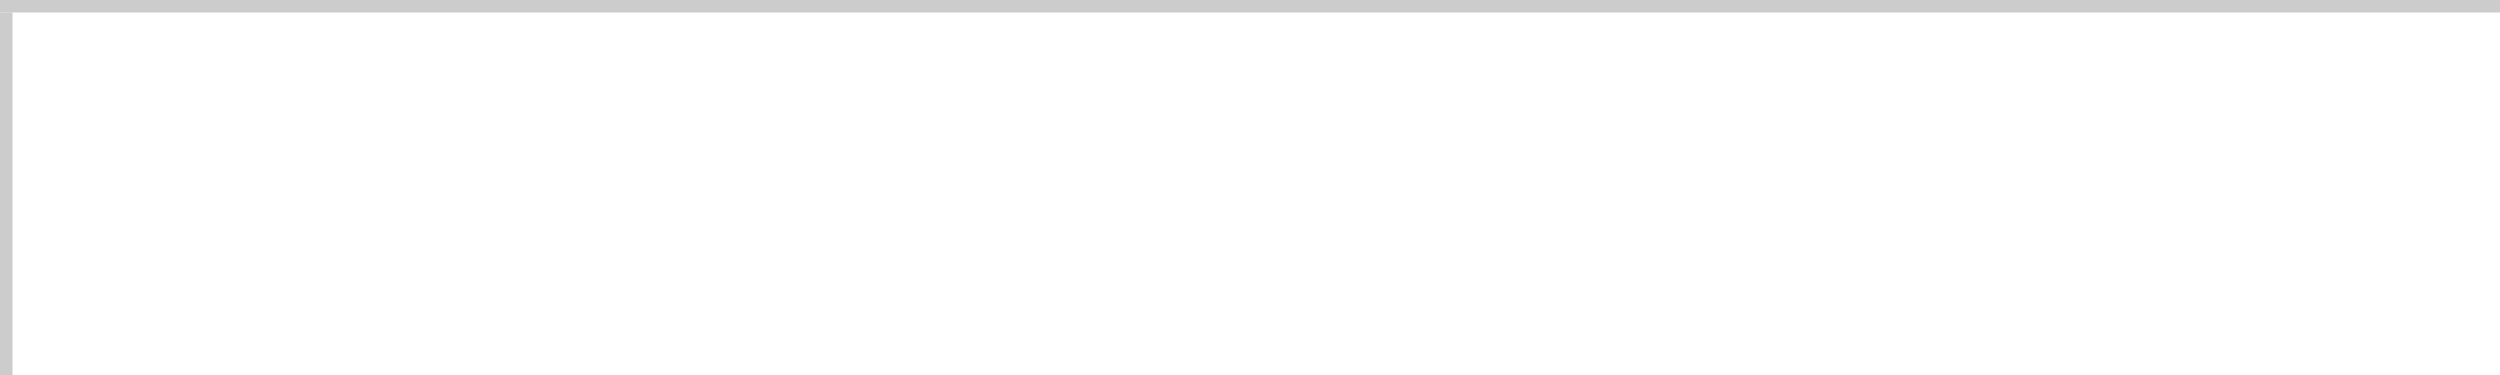
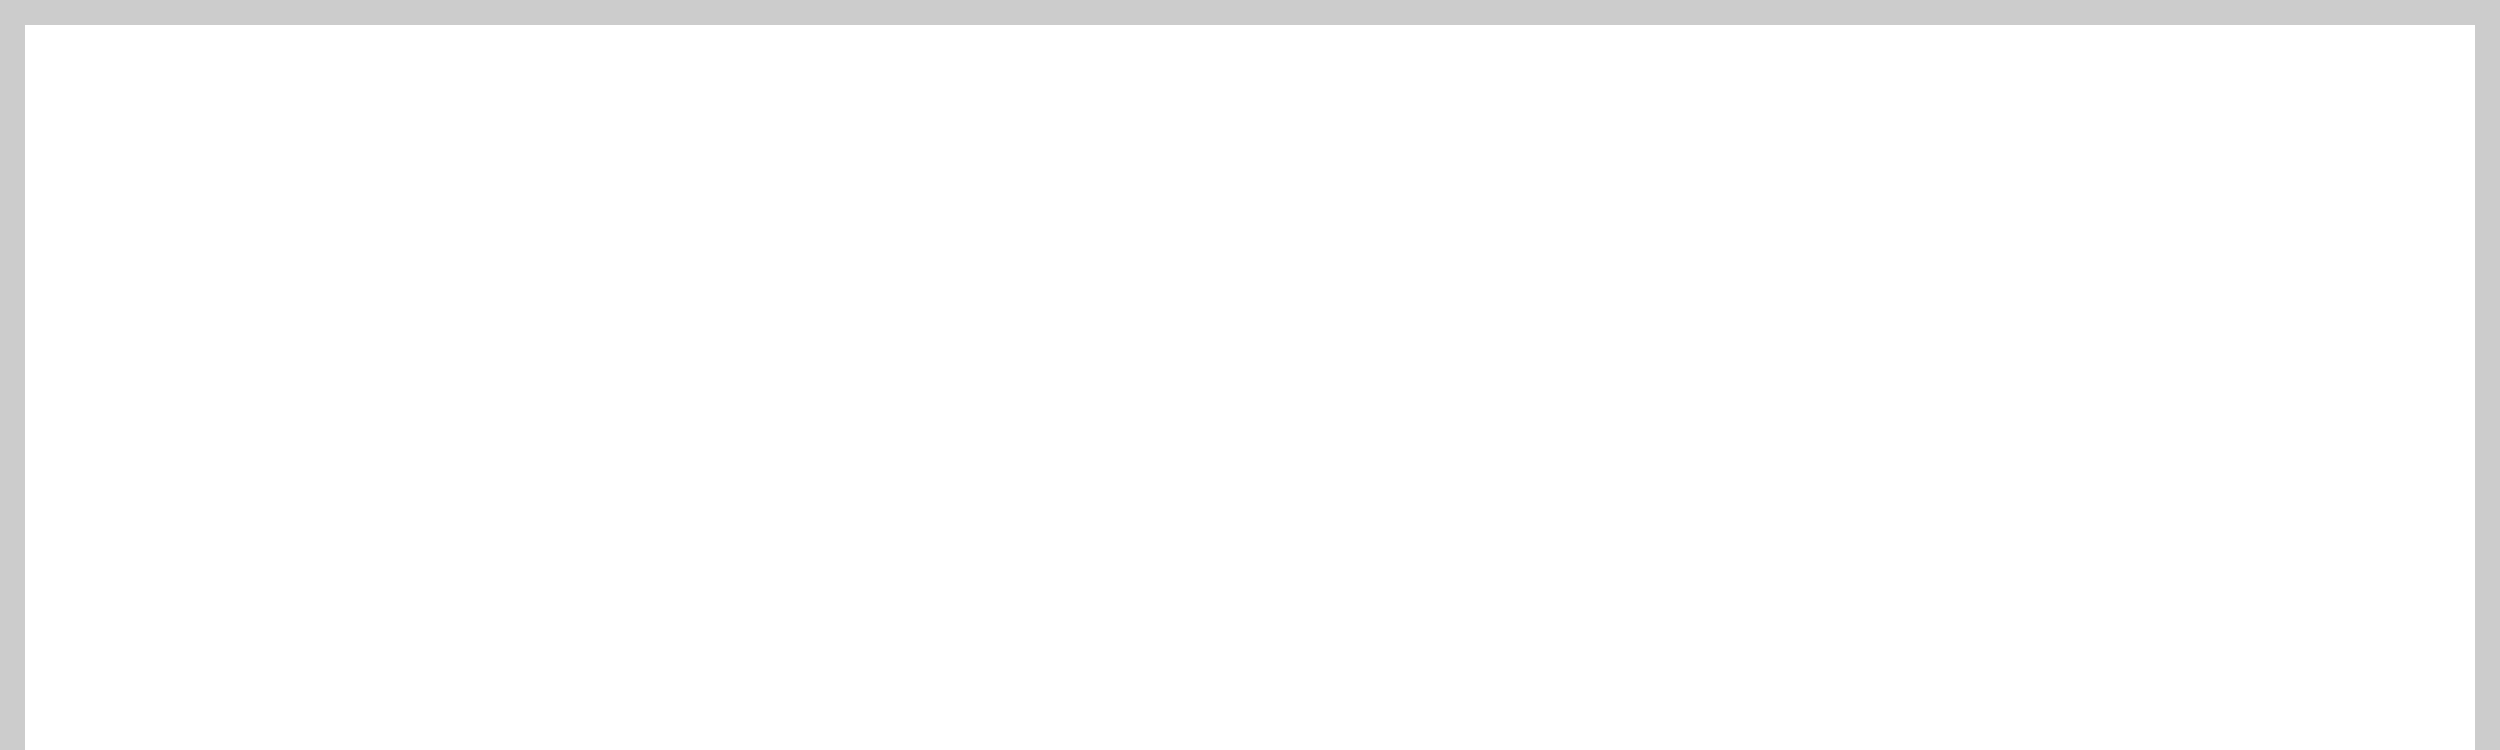
- <svg xmlns="http://www.w3.org/2000/svg" version="1.1" width="200px" height="30px" viewBox="150 240 200 30">
-   <path d="M 1 1  L 200 1  L 200 30  L 1 30  L 1 1  Z " fill-rule="nonzero" fill="rgba(255, 255, 255, 1)" stroke="none" transform="matrix(1 0 0 1 150 240 )" class="fill" />
-   <path d="M 0.5 1  L 0.5 30  " stroke-width="1" stroke-dasharray="0" stroke="rgba(204, 204, 204, 1)" fill="none" transform="matrix(1 0 0 1 150 240 )" class="stroke" />
-   <path d="M 0 0.5  L 200 0.5  " stroke-width="1" stroke-dasharray="0" stroke="rgba(204, 204, 204, 1)" fill="none" transform="matrix(1 0 0 1 150 240 )" class="stroke" />
+ <svg xmlns="http://www.w3.org/2000/svg" version="1.1" width="100px" height="30px" viewBox="982 150 100 30">
+   <path d="M 1 1  L 99 1  L 99 30  L 1 30  L 1 1  Z " fill-rule="nonzero" fill="rgba(255, 255, 255, 1)" stroke="none" transform="matrix(1 0 0 1 982 150 )" class="fill" />
+   <path d="M 0.5 1  L 0.5 30  " stroke-width="1" stroke-dasharray="0" stroke="rgba(204, 204, 204, 1)" fill="none" transform="matrix(1 0 0 1 982 150 )" class="stroke" />
+   <path d="M 0 0.5  L 100 0.5  " stroke-width="1" stroke-dasharray="0" stroke="rgba(204, 204, 204, 1)" fill="none" transform="matrix(1 0 0 1 982 150 )" class="stroke" />
+   <path d="M 99.5 1  L 99.5 30  " stroke-width="1" stroke-dasharray="0" stroke="rgba(204, 204, 204, 1)" fill="none" transform="matrix(1 0 0 1 982 150 )" class="stroke" />
</svg>
